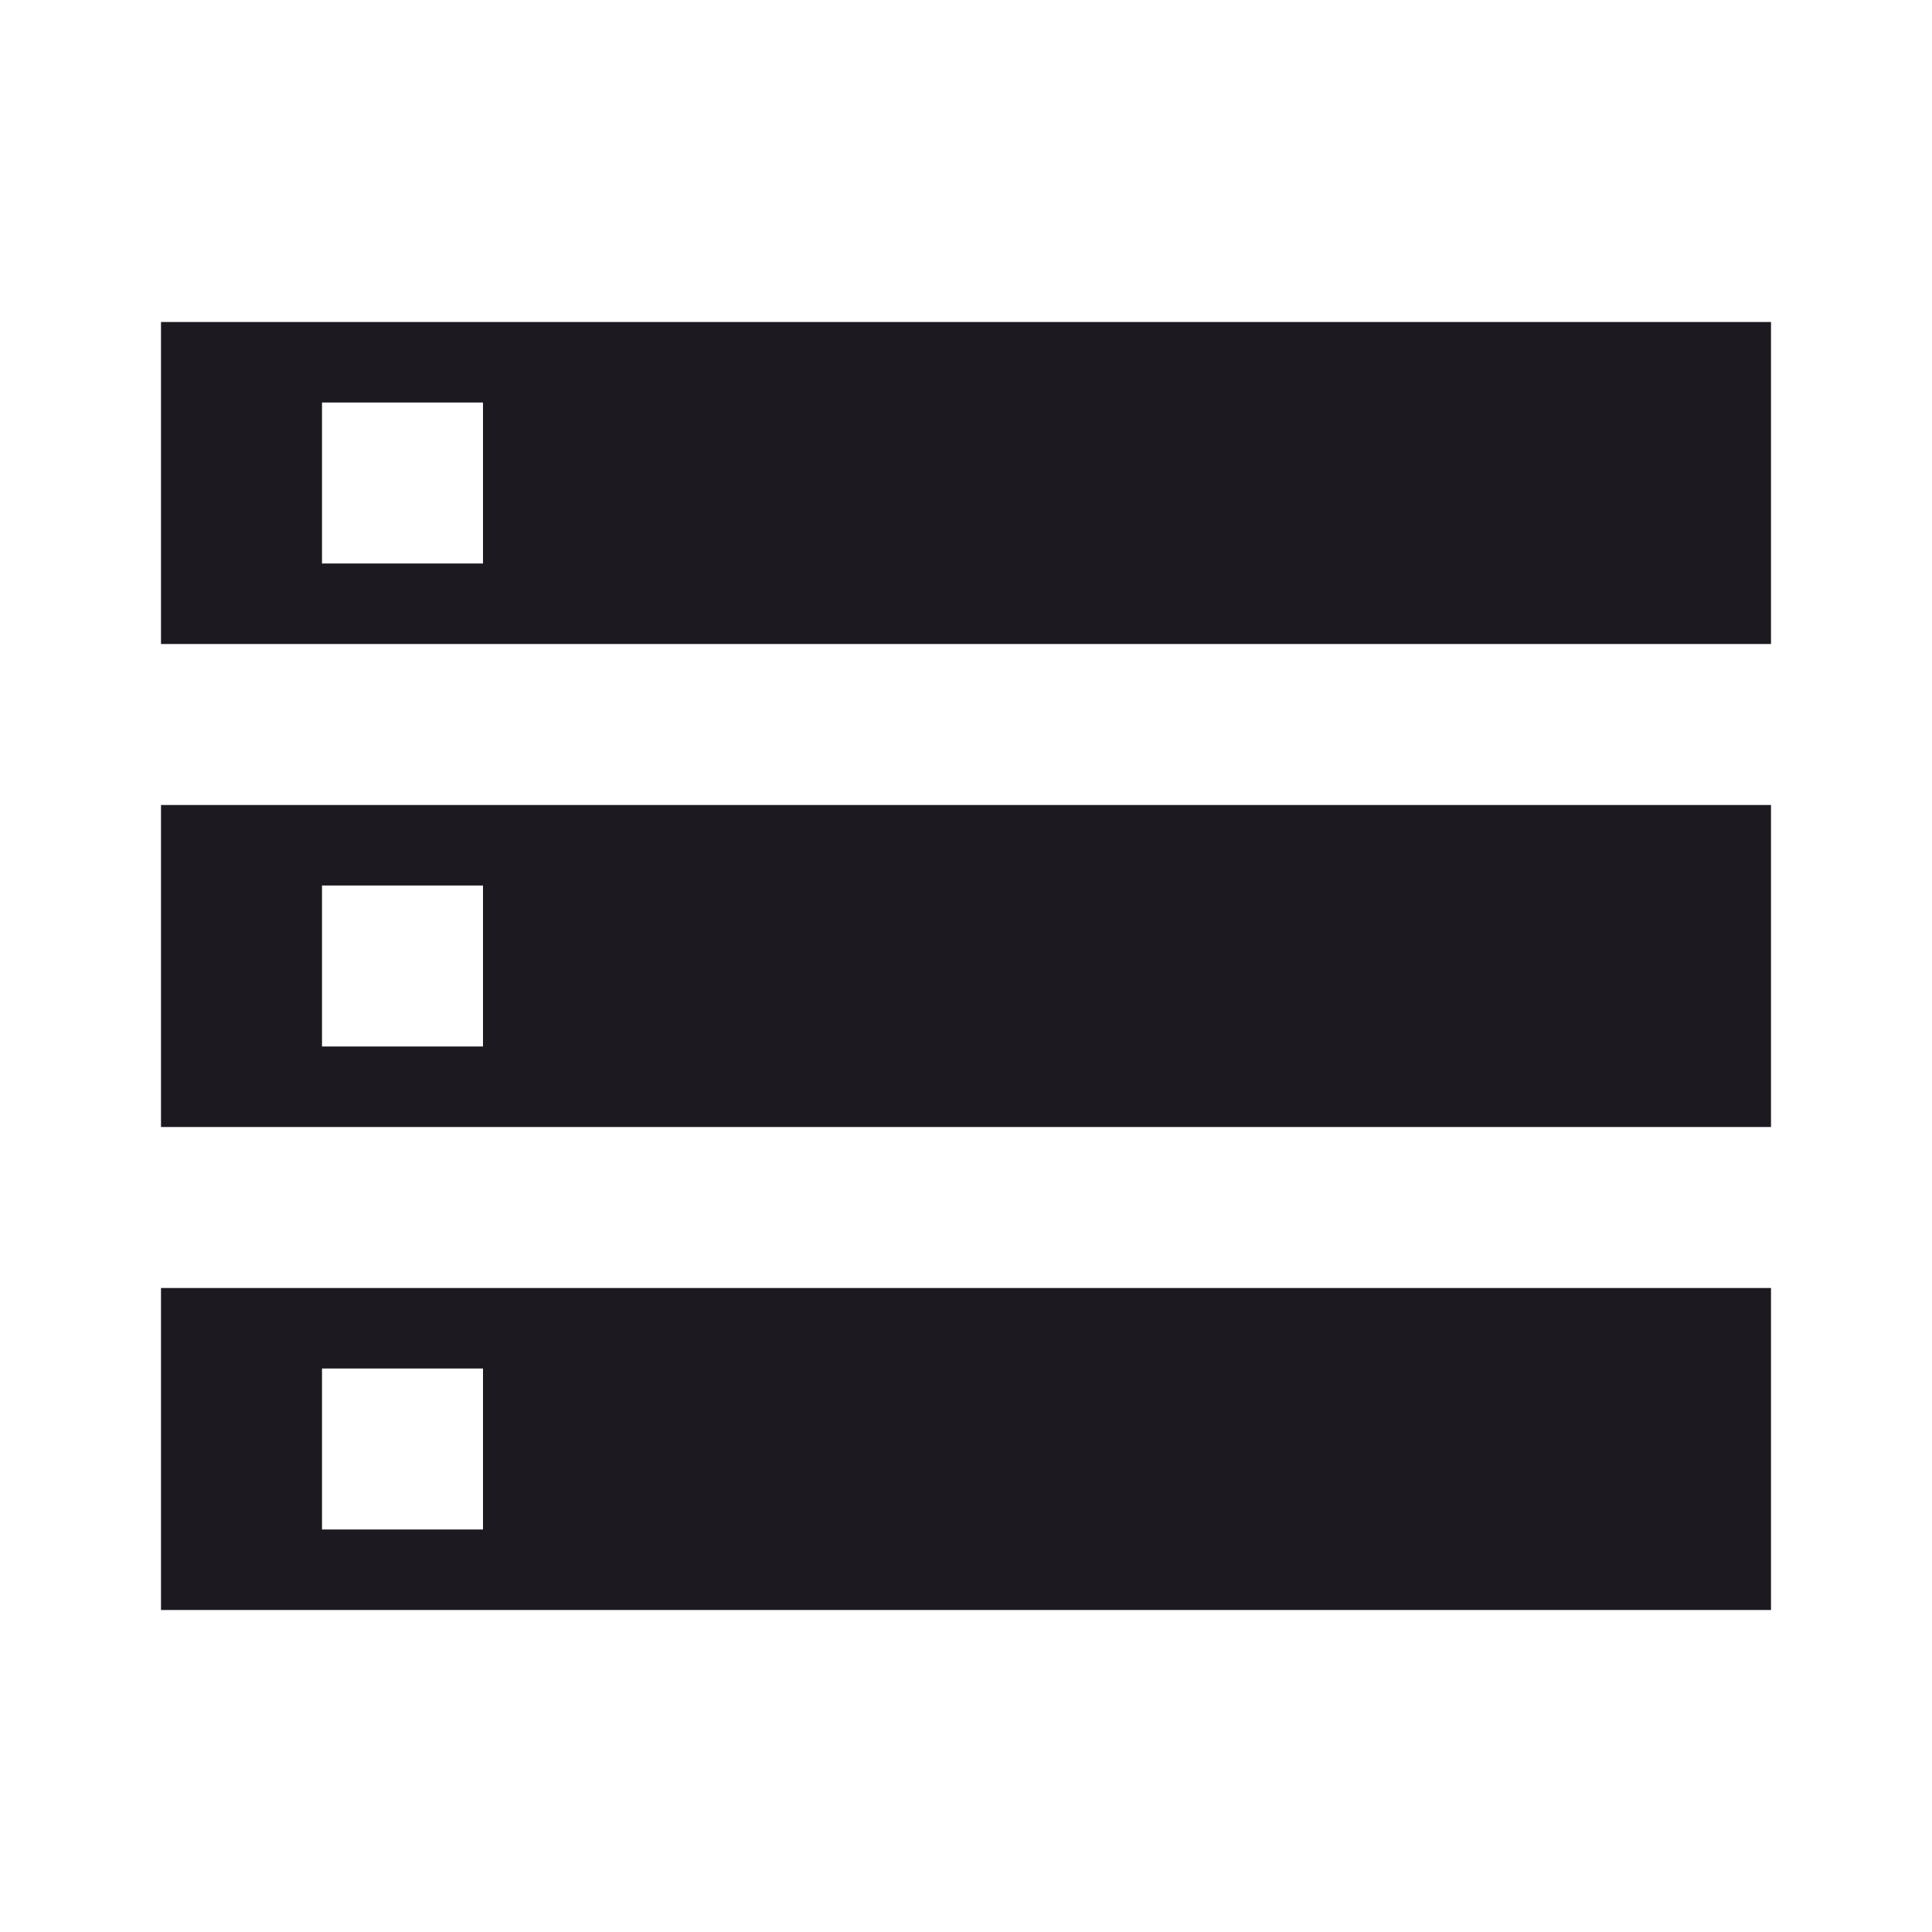
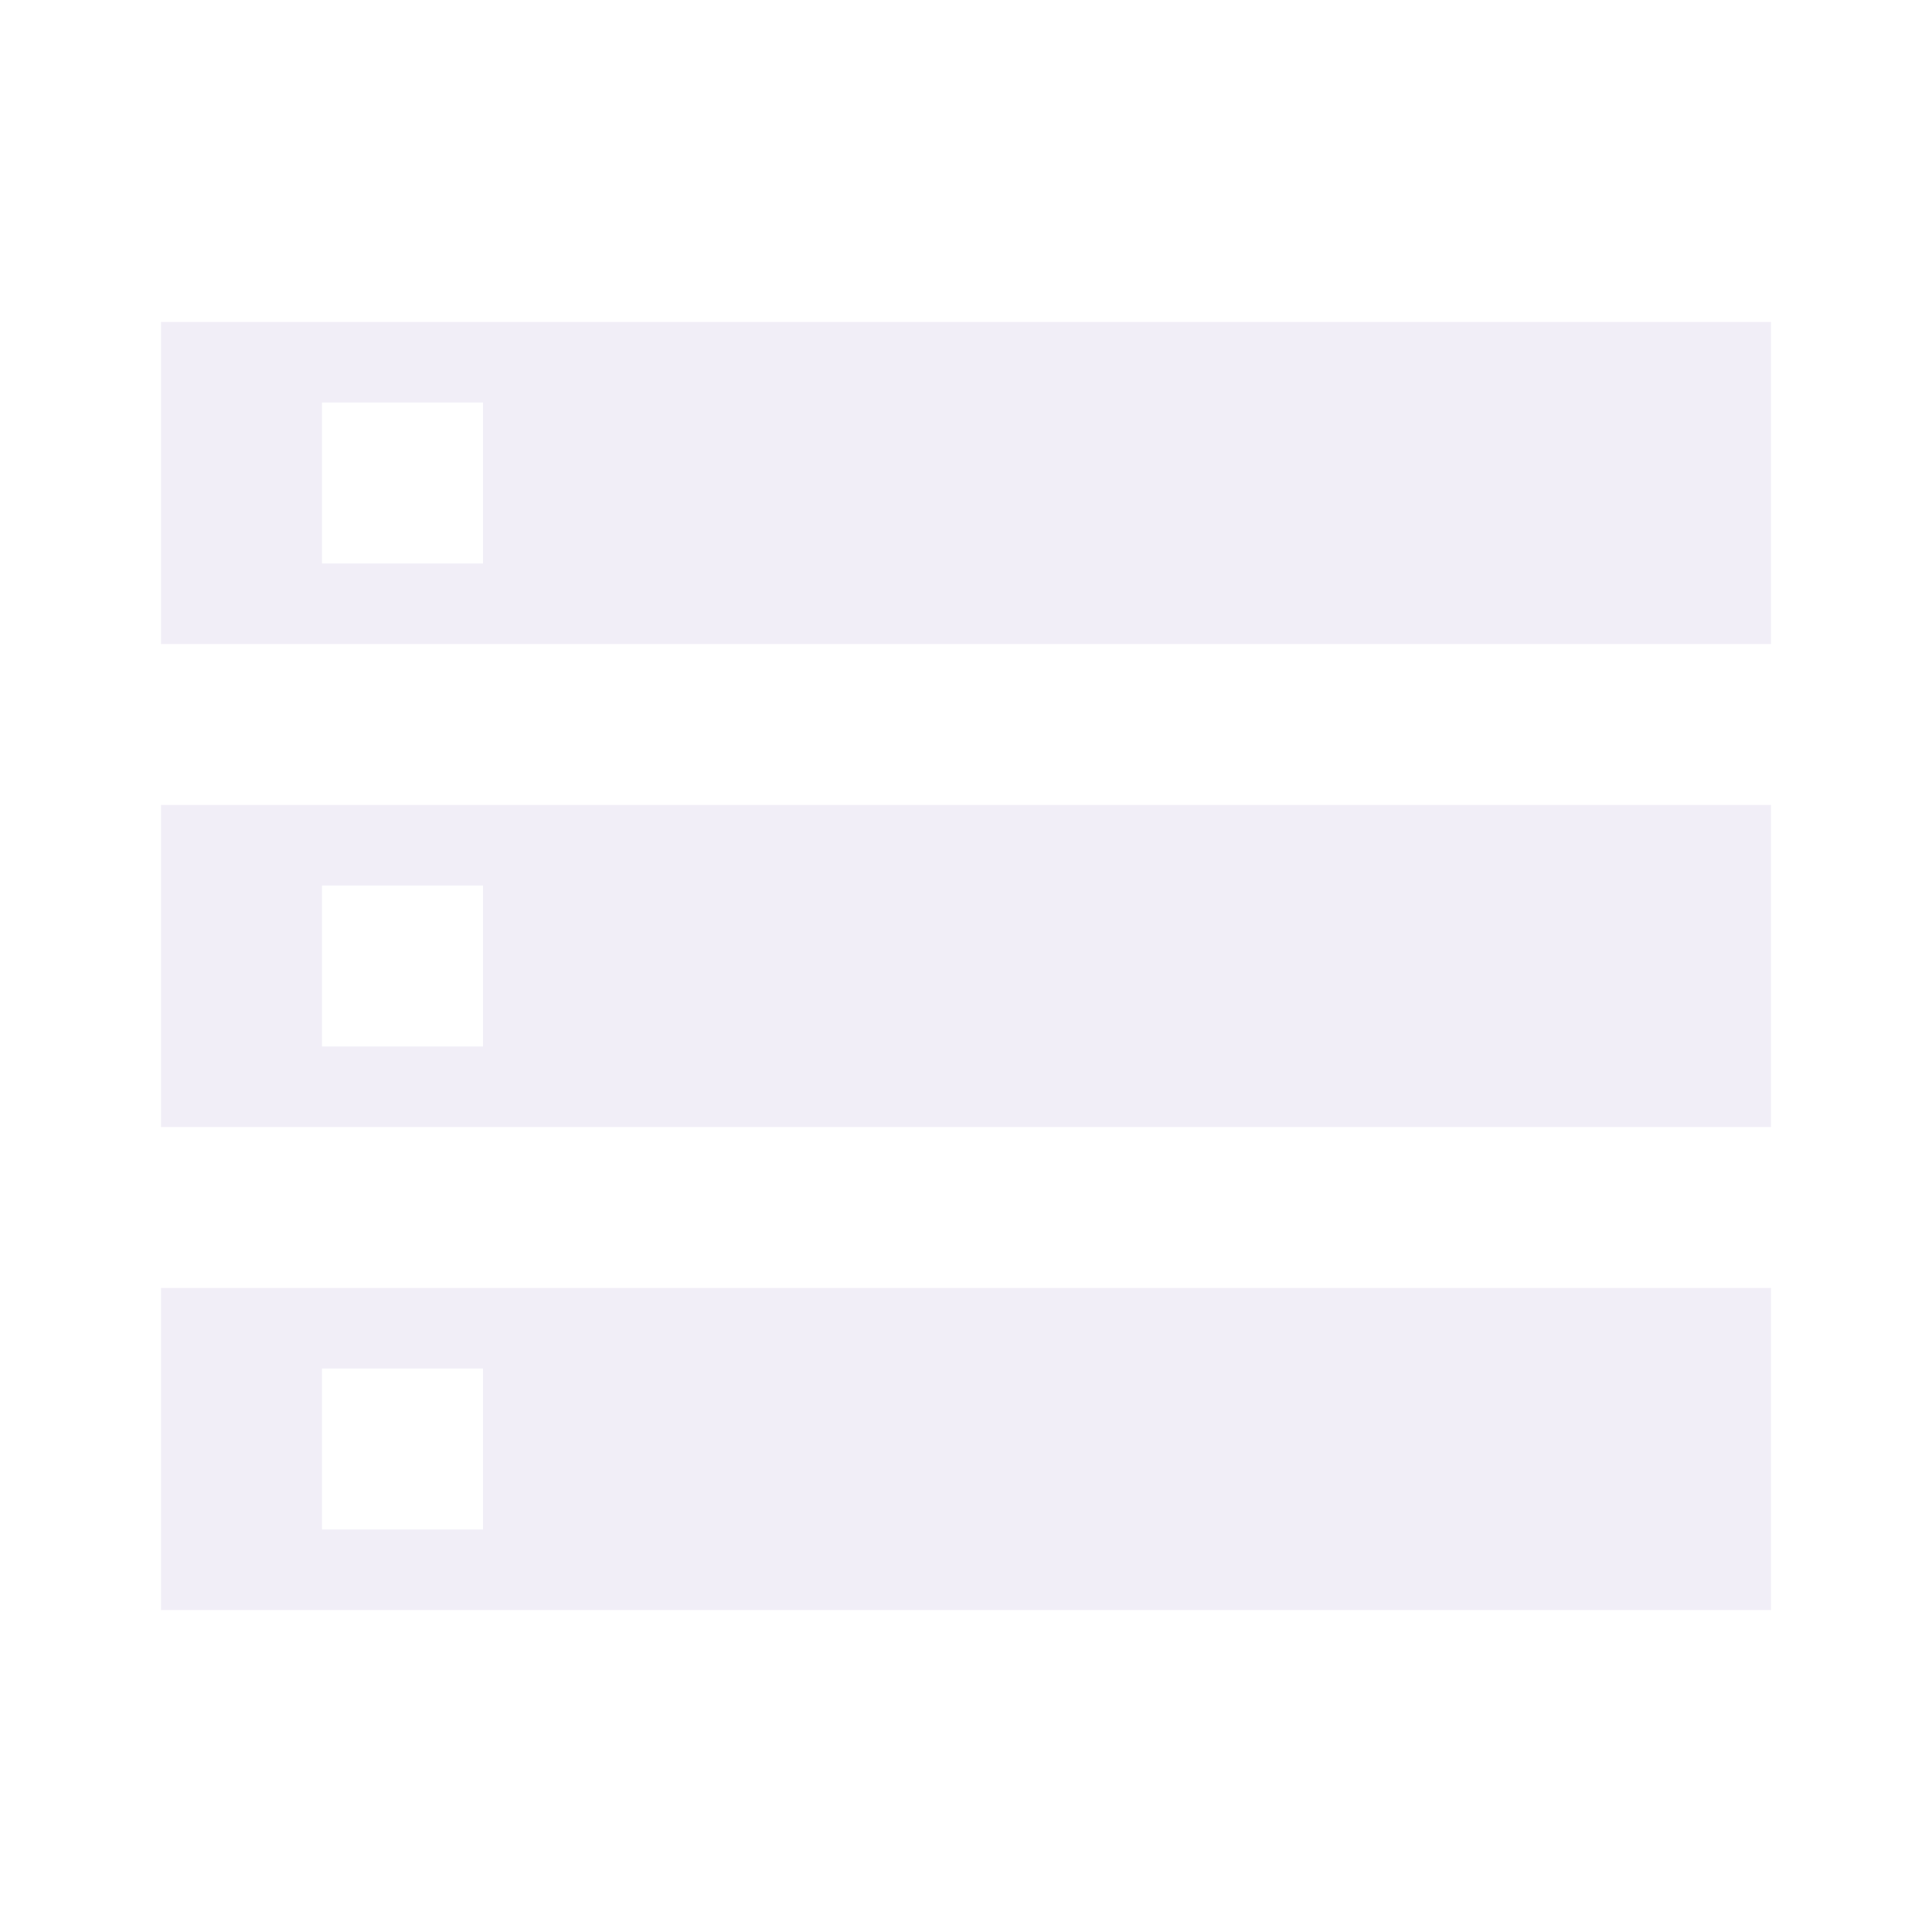
- <svg xmlns="http://www.w3.org/2000/svg" focusable="false" viewBox="0 0 24 24" fill="#1c1920">
+ <svg xmlns="http://www.w3.org/2000/svg" focusable="false" viewBox="0 0 24 24" fill="#f1eef7">
  <path d="M2 20h20v-4H2v4zm2-3h2v2H4v-2zM2 4v4h20V4H2zm4 3H4V5h2v2zm-4 7h20v-4H2v4zm2-3h2v2H4v-2z" />
</svg>
